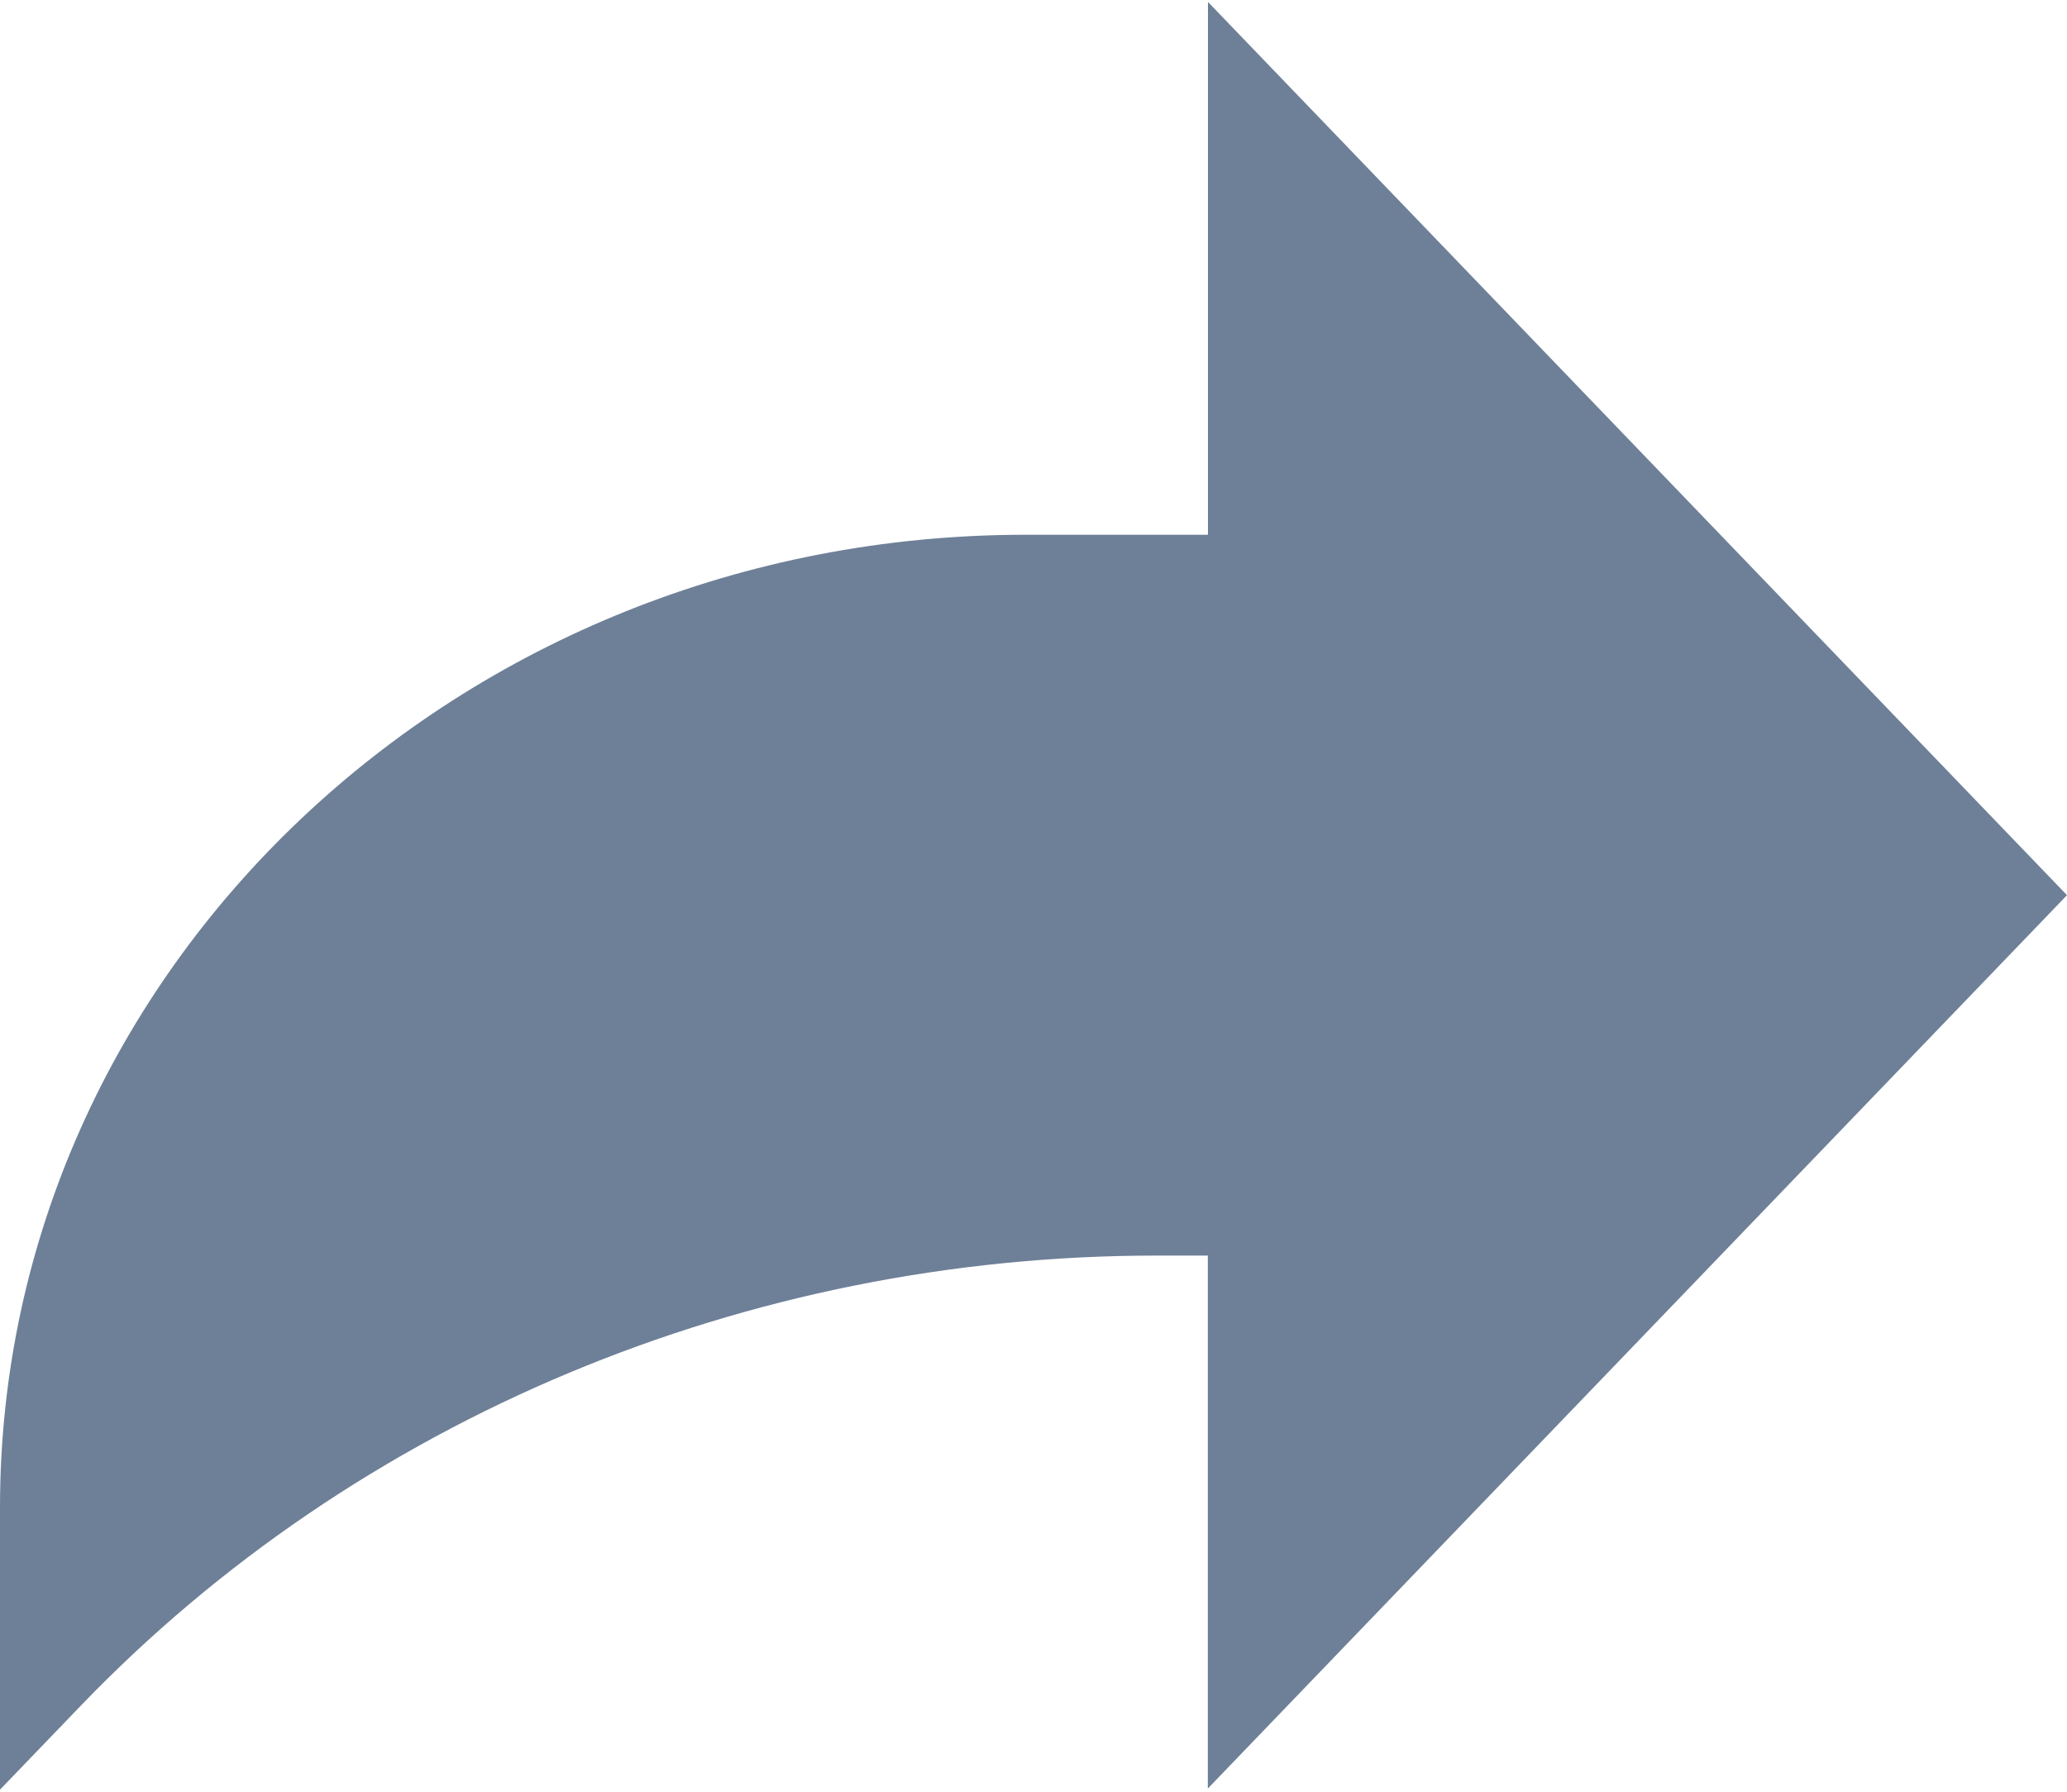
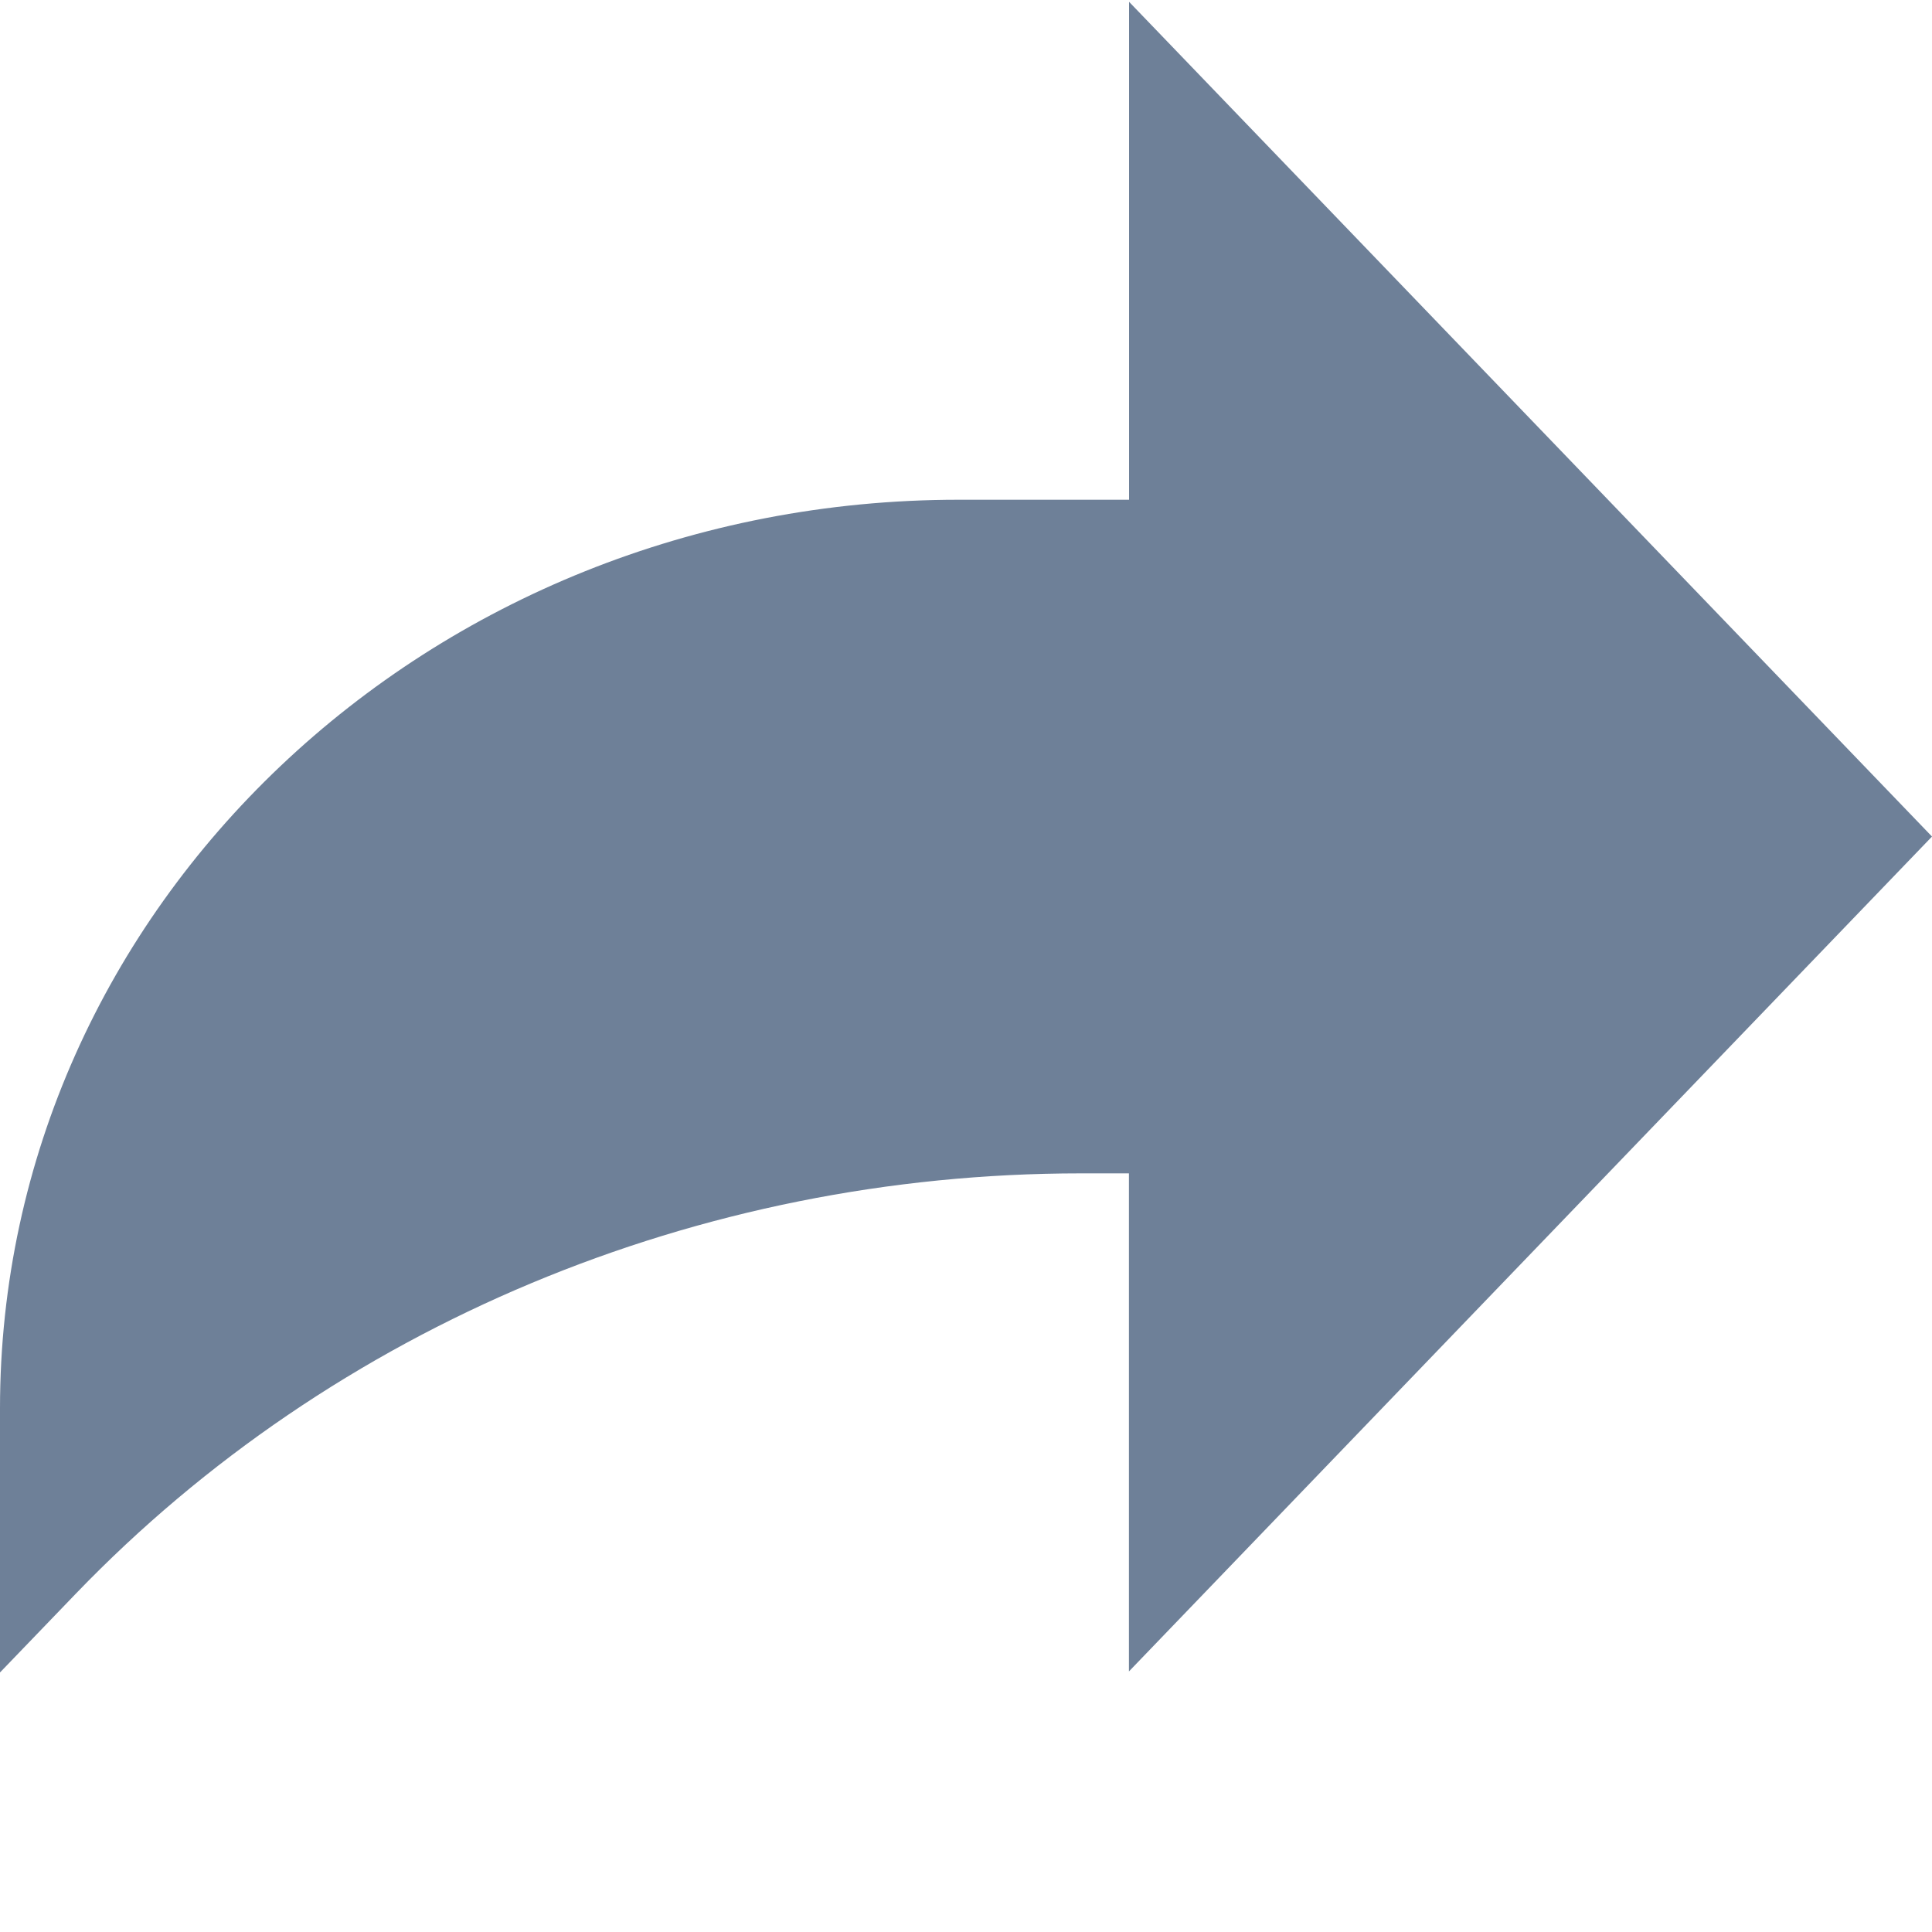
- <svg xmlns="http://www.w3.org/2000/svg" width="15" height="13">
+ <svg xmlns="http://www.w3.org/2000/svg" width="15" height="15">
  <path fill="#6E8098" d="M15 6.495L8.766.014V3.88H7.441C3.33 3.88 0 7.039 0 10.936v2.049l.589-.612C2.59 10.294 5.422 9.11 8.39 9.11h.375v3.867L15 6.495z" />
</svg>
